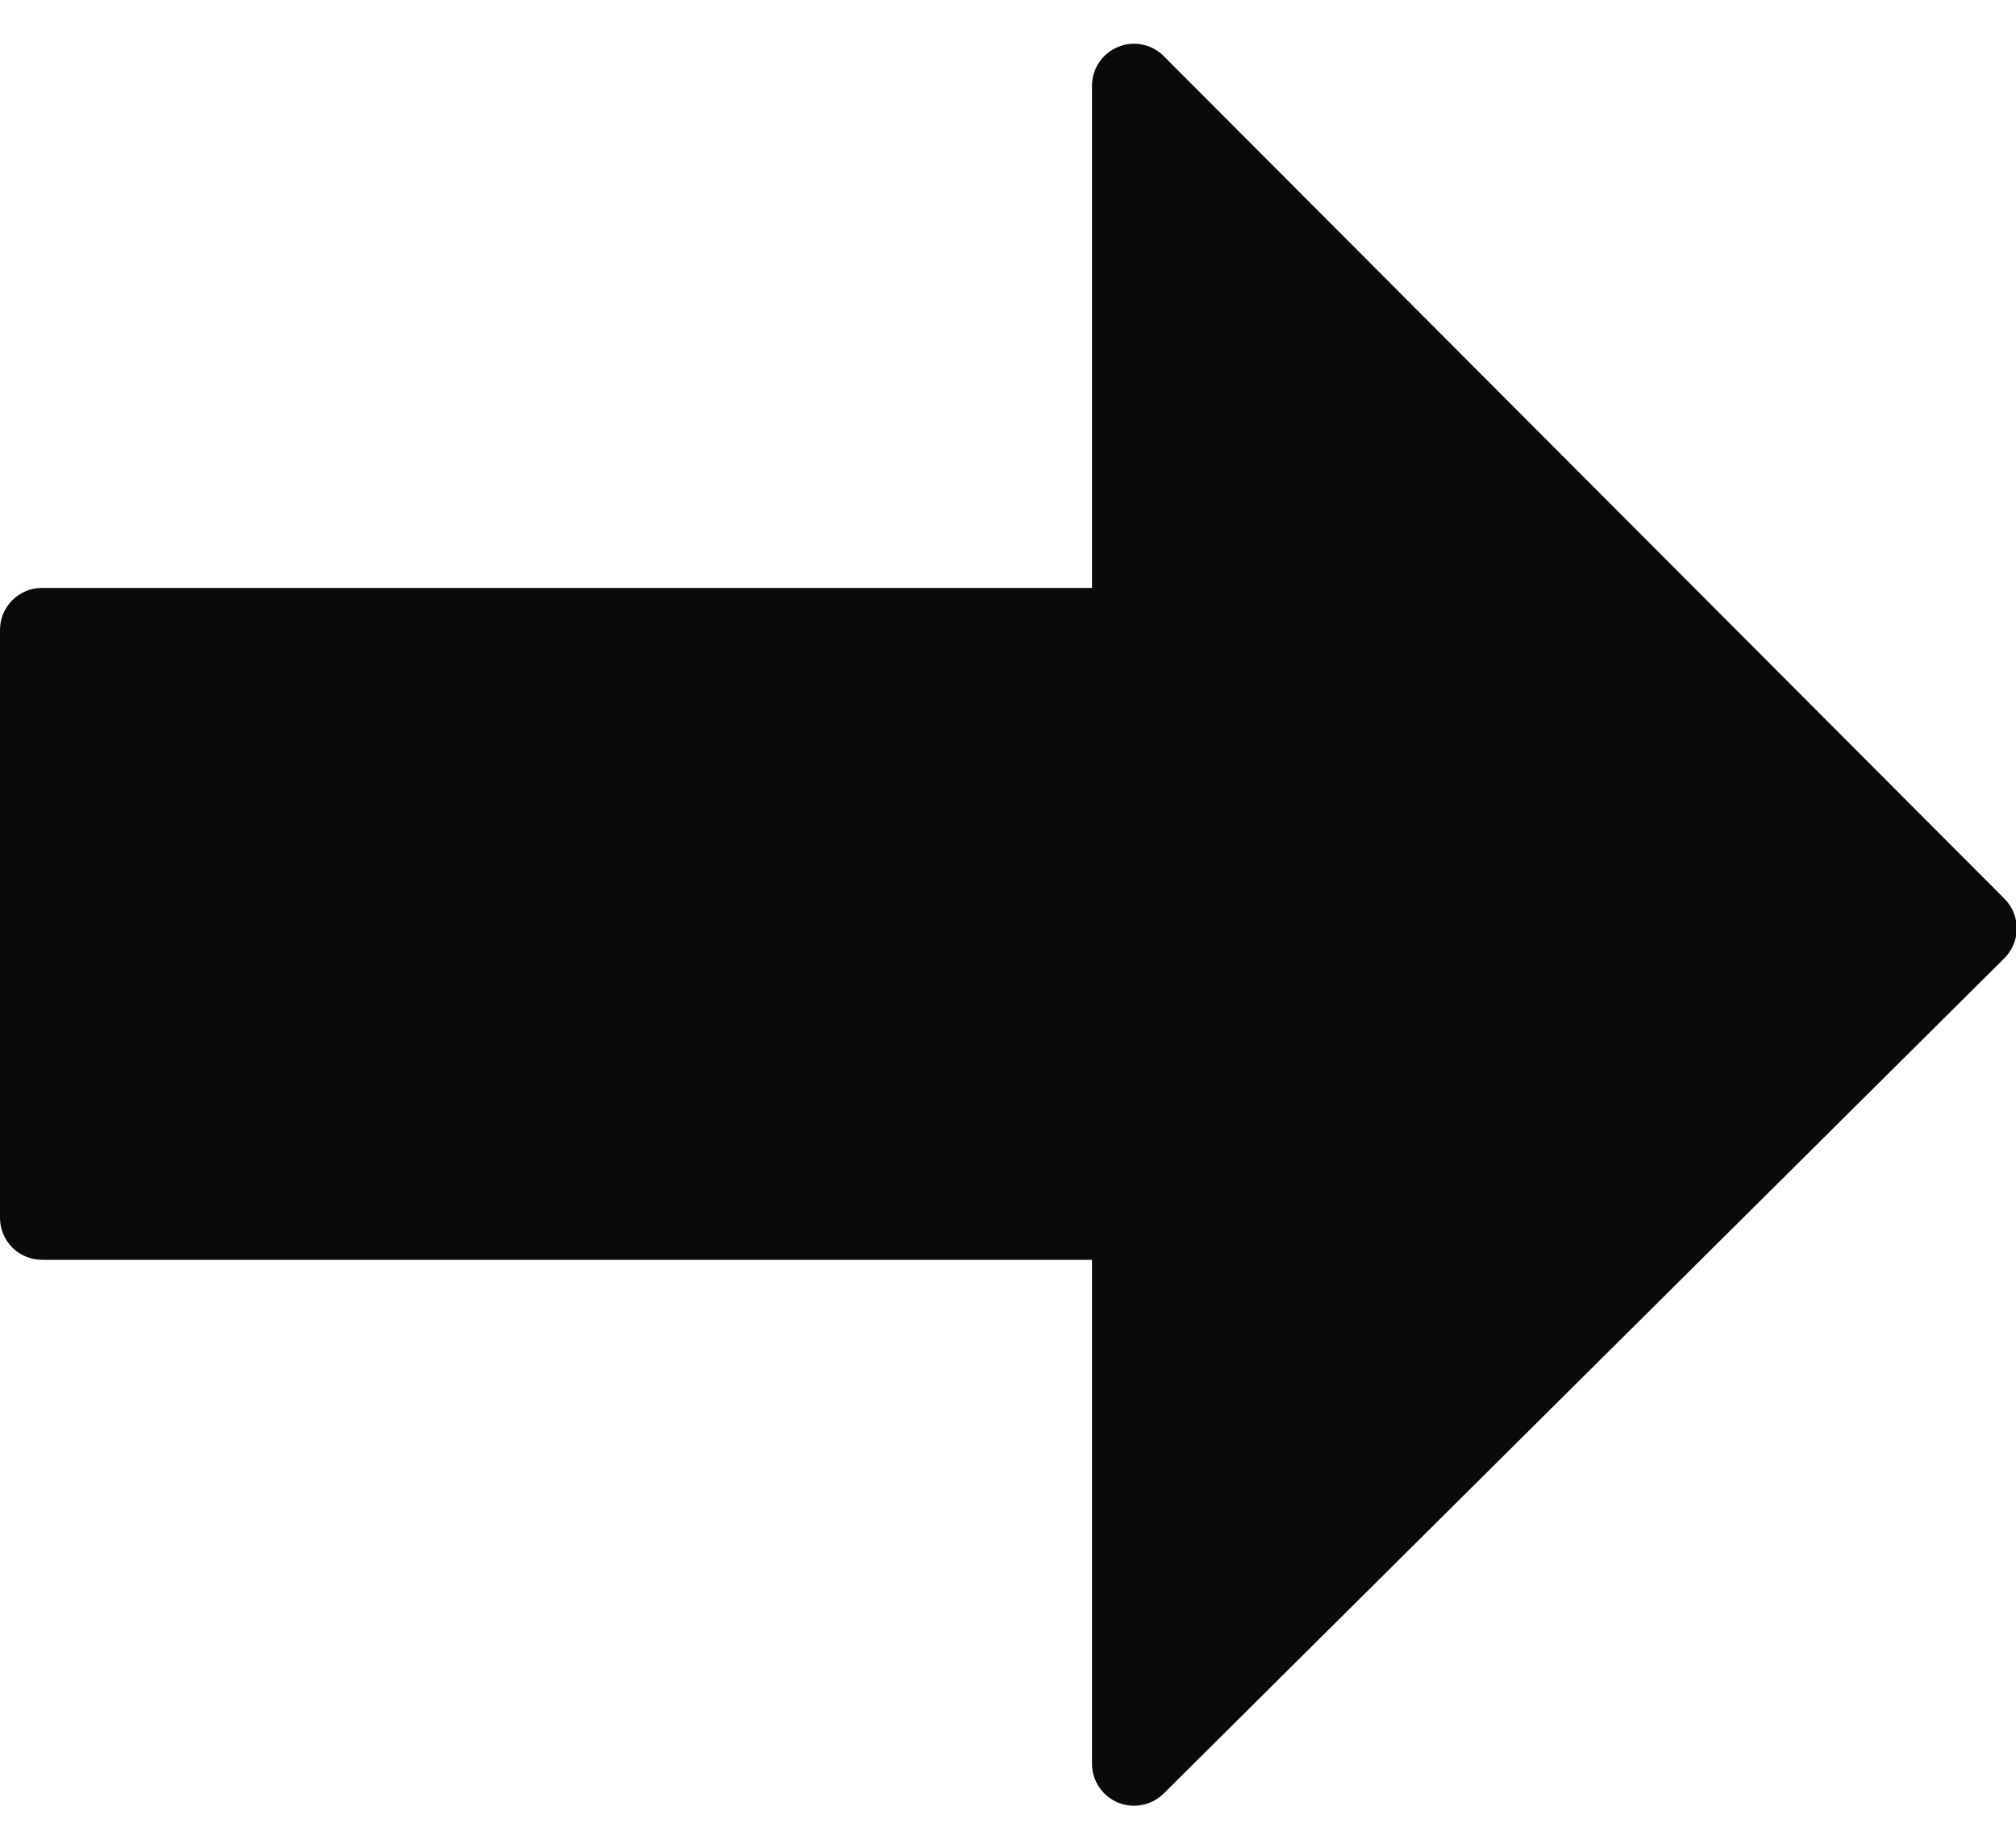
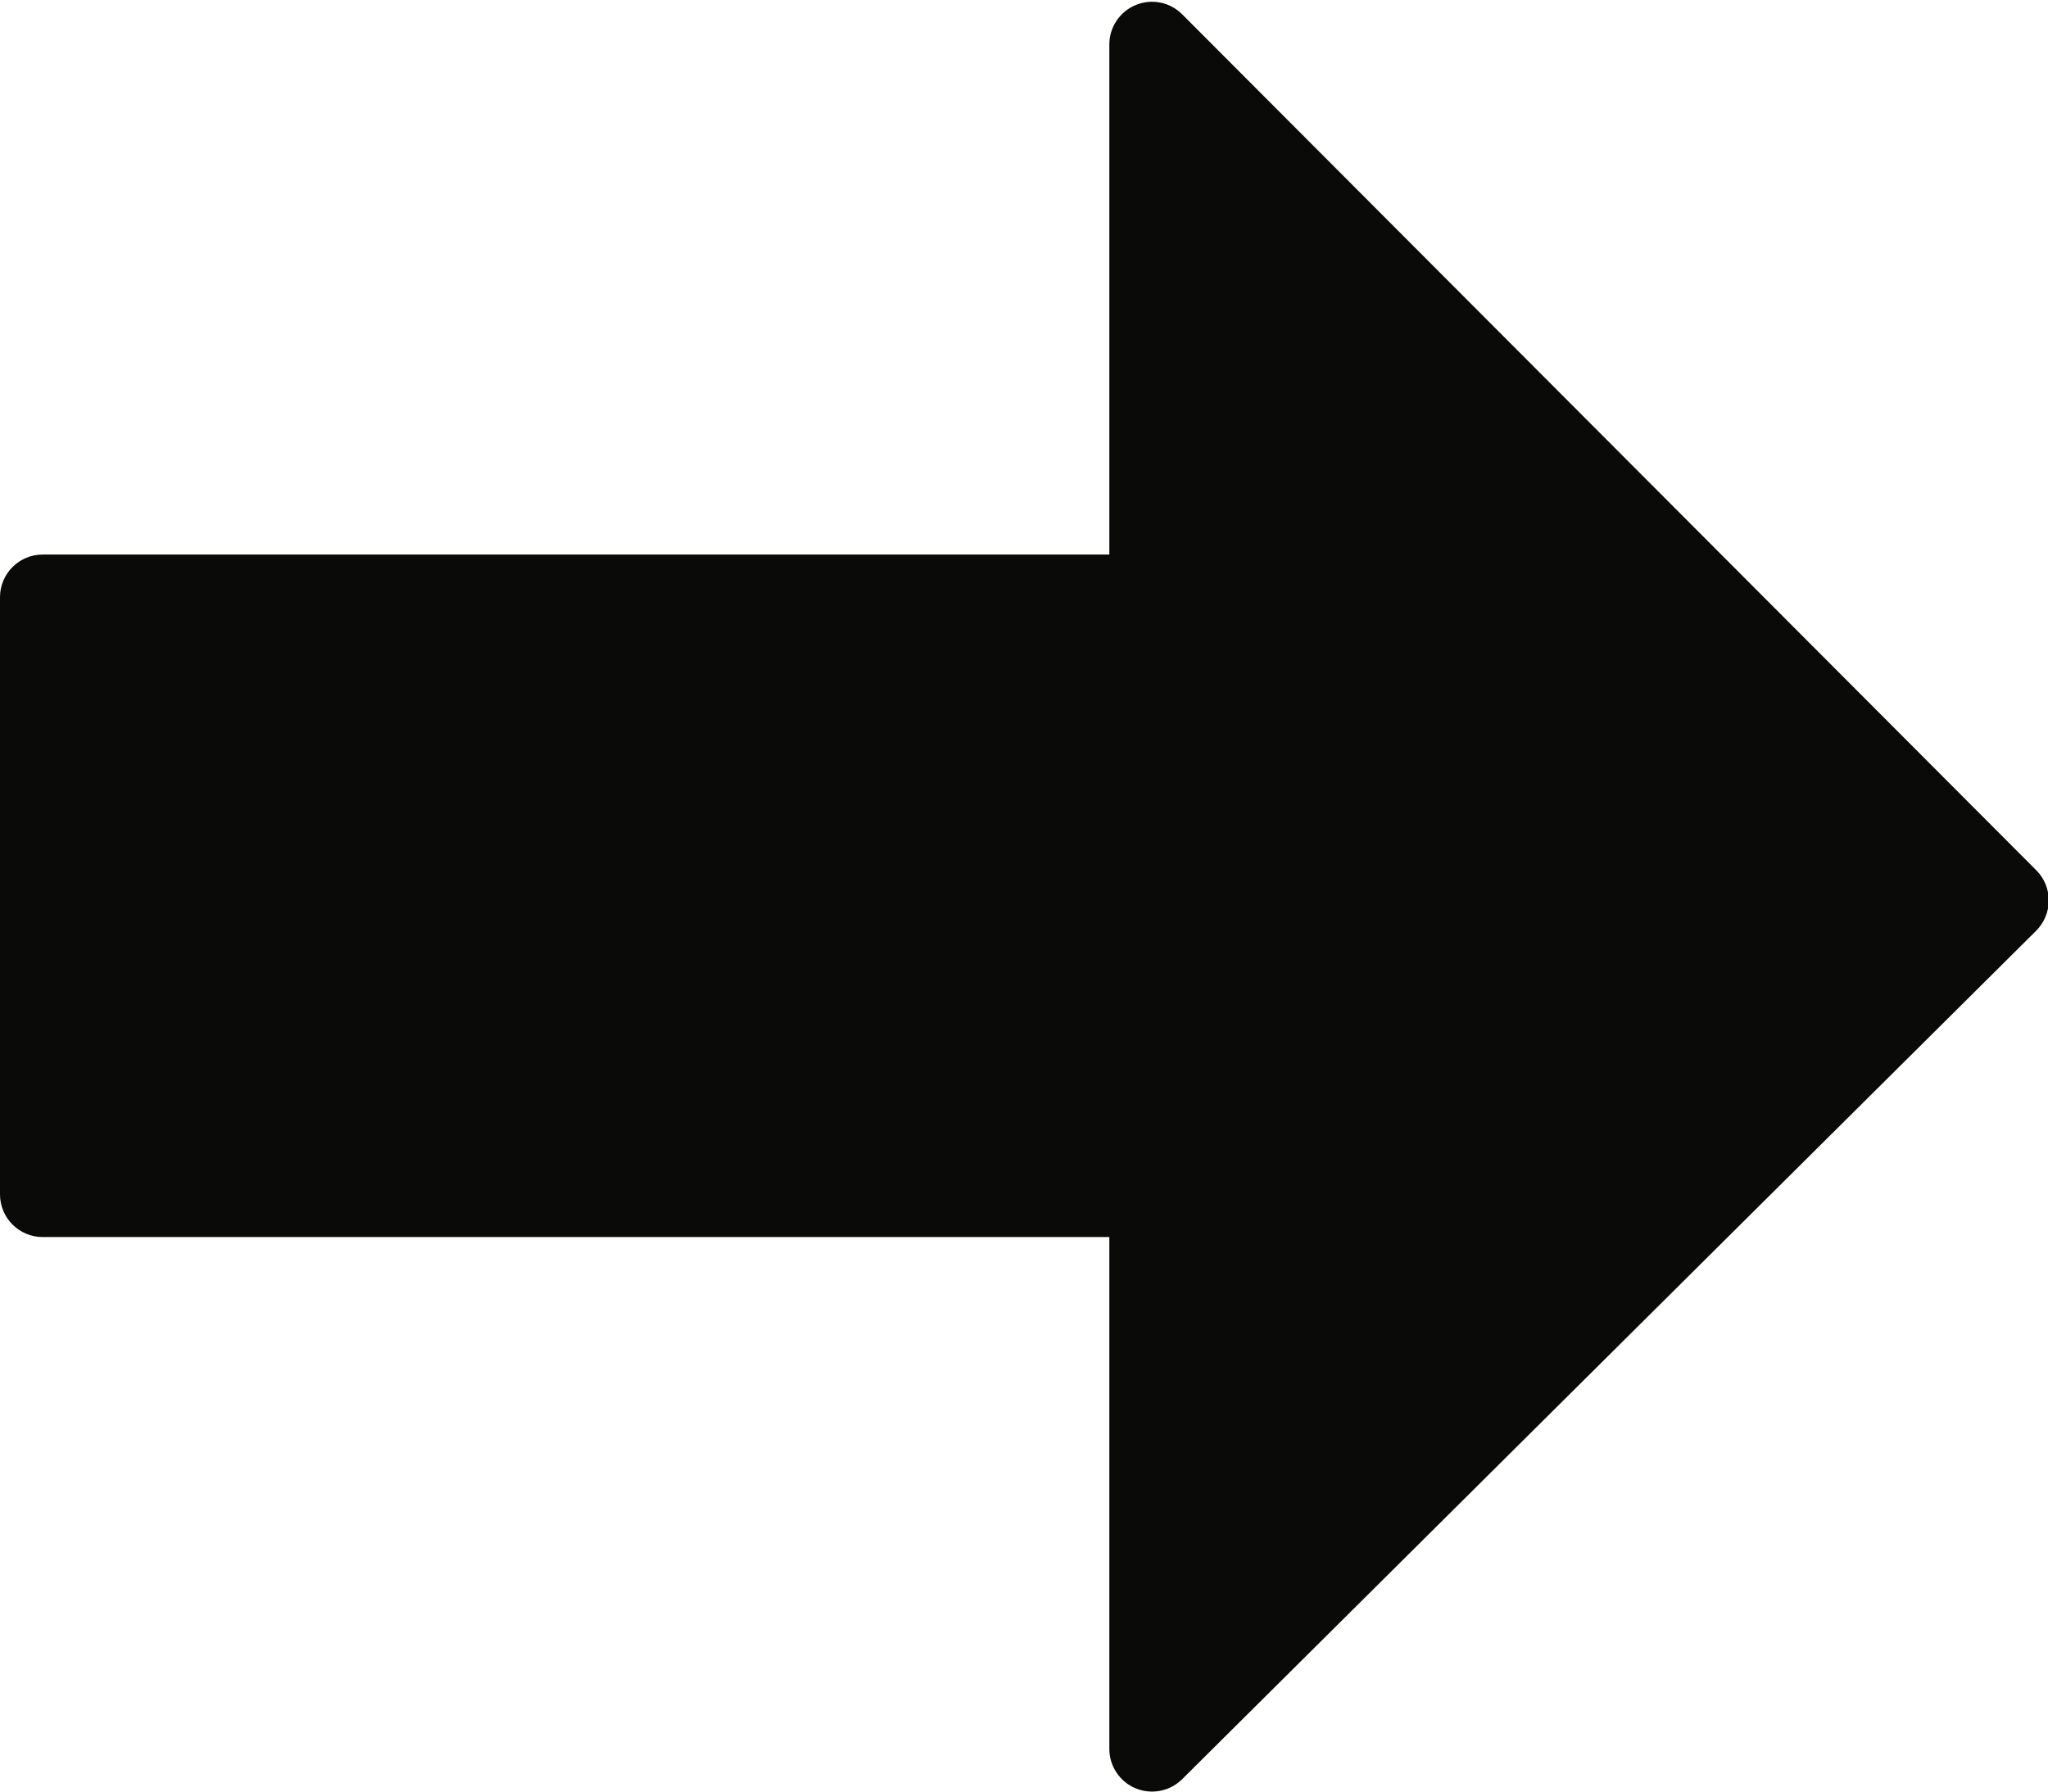
- <svg xmlns="http://www.w3.org/2000/svg" width="24px" height="22px" viewBox="0 0 24 22" version="1.1">
+ <svg xmlns="http://www.w3.org/2000/svg" width="48px" height="42px" viewBox="0 0 48 42" version="1.1">
  <defs />
  <g id="Page-1" stroke="none" stroke-width="1" fill="none" fill-rule="evenodd">
-     <g id="Fill-395" transform="translate(-1, 0)" fill="#0A0B09">
-       <path d="M24.863,10.701 L14.854,0.668 C14.711,0.524 14.495,0.481 14.309,0.559 C14.122,0.636 14,0.819 14,1.021 L14,7 L1.5,7 C1.224,7 1,7.224 1,7.5 L1,14.5 C1,14.776 1.224,15 1.5,15 L14,15 L14,21 C14,21.202 14.122,21.384 14.308,21.462 C14.37,21.488 14.436,21.5 14.5,21.5 C14.63,21.5 14.757,21.45 14.853,21.355 L24.862,11.409 C24.955,11.315 25.009,11.188 25.009,11.055 C25.009,10.923 24.957,10.795 24.863,10.701" />
+     <g id="Fill-395" transform="translate(-2, -1)" fill="#0A0B09">
+       <path d="M49.726,21.402 L29.708,1.336 C29.422,1.048 28.99,0.962 28.618,1.118 C28.244,1.272 28,1.638 28,2.042 L28,14 L3,14 C2.448,14 2,14.448 2,15 L2,29 C2,29.552 2.448,30 3,30 L28,30 L28,42 C28,42.404 28.244,42.768 28.616,42.924 C28.74,42.976 28.872,43 29,43 C29.26,43 29.514,42.9 29.706,42.71 L49.724,22.818 C49.91,22.63 50.018,22.376 50.018,22.11 C50.018,21.846 49.914,21.59 49.726,21.402" />
    </g>
  </g>
</svg>
